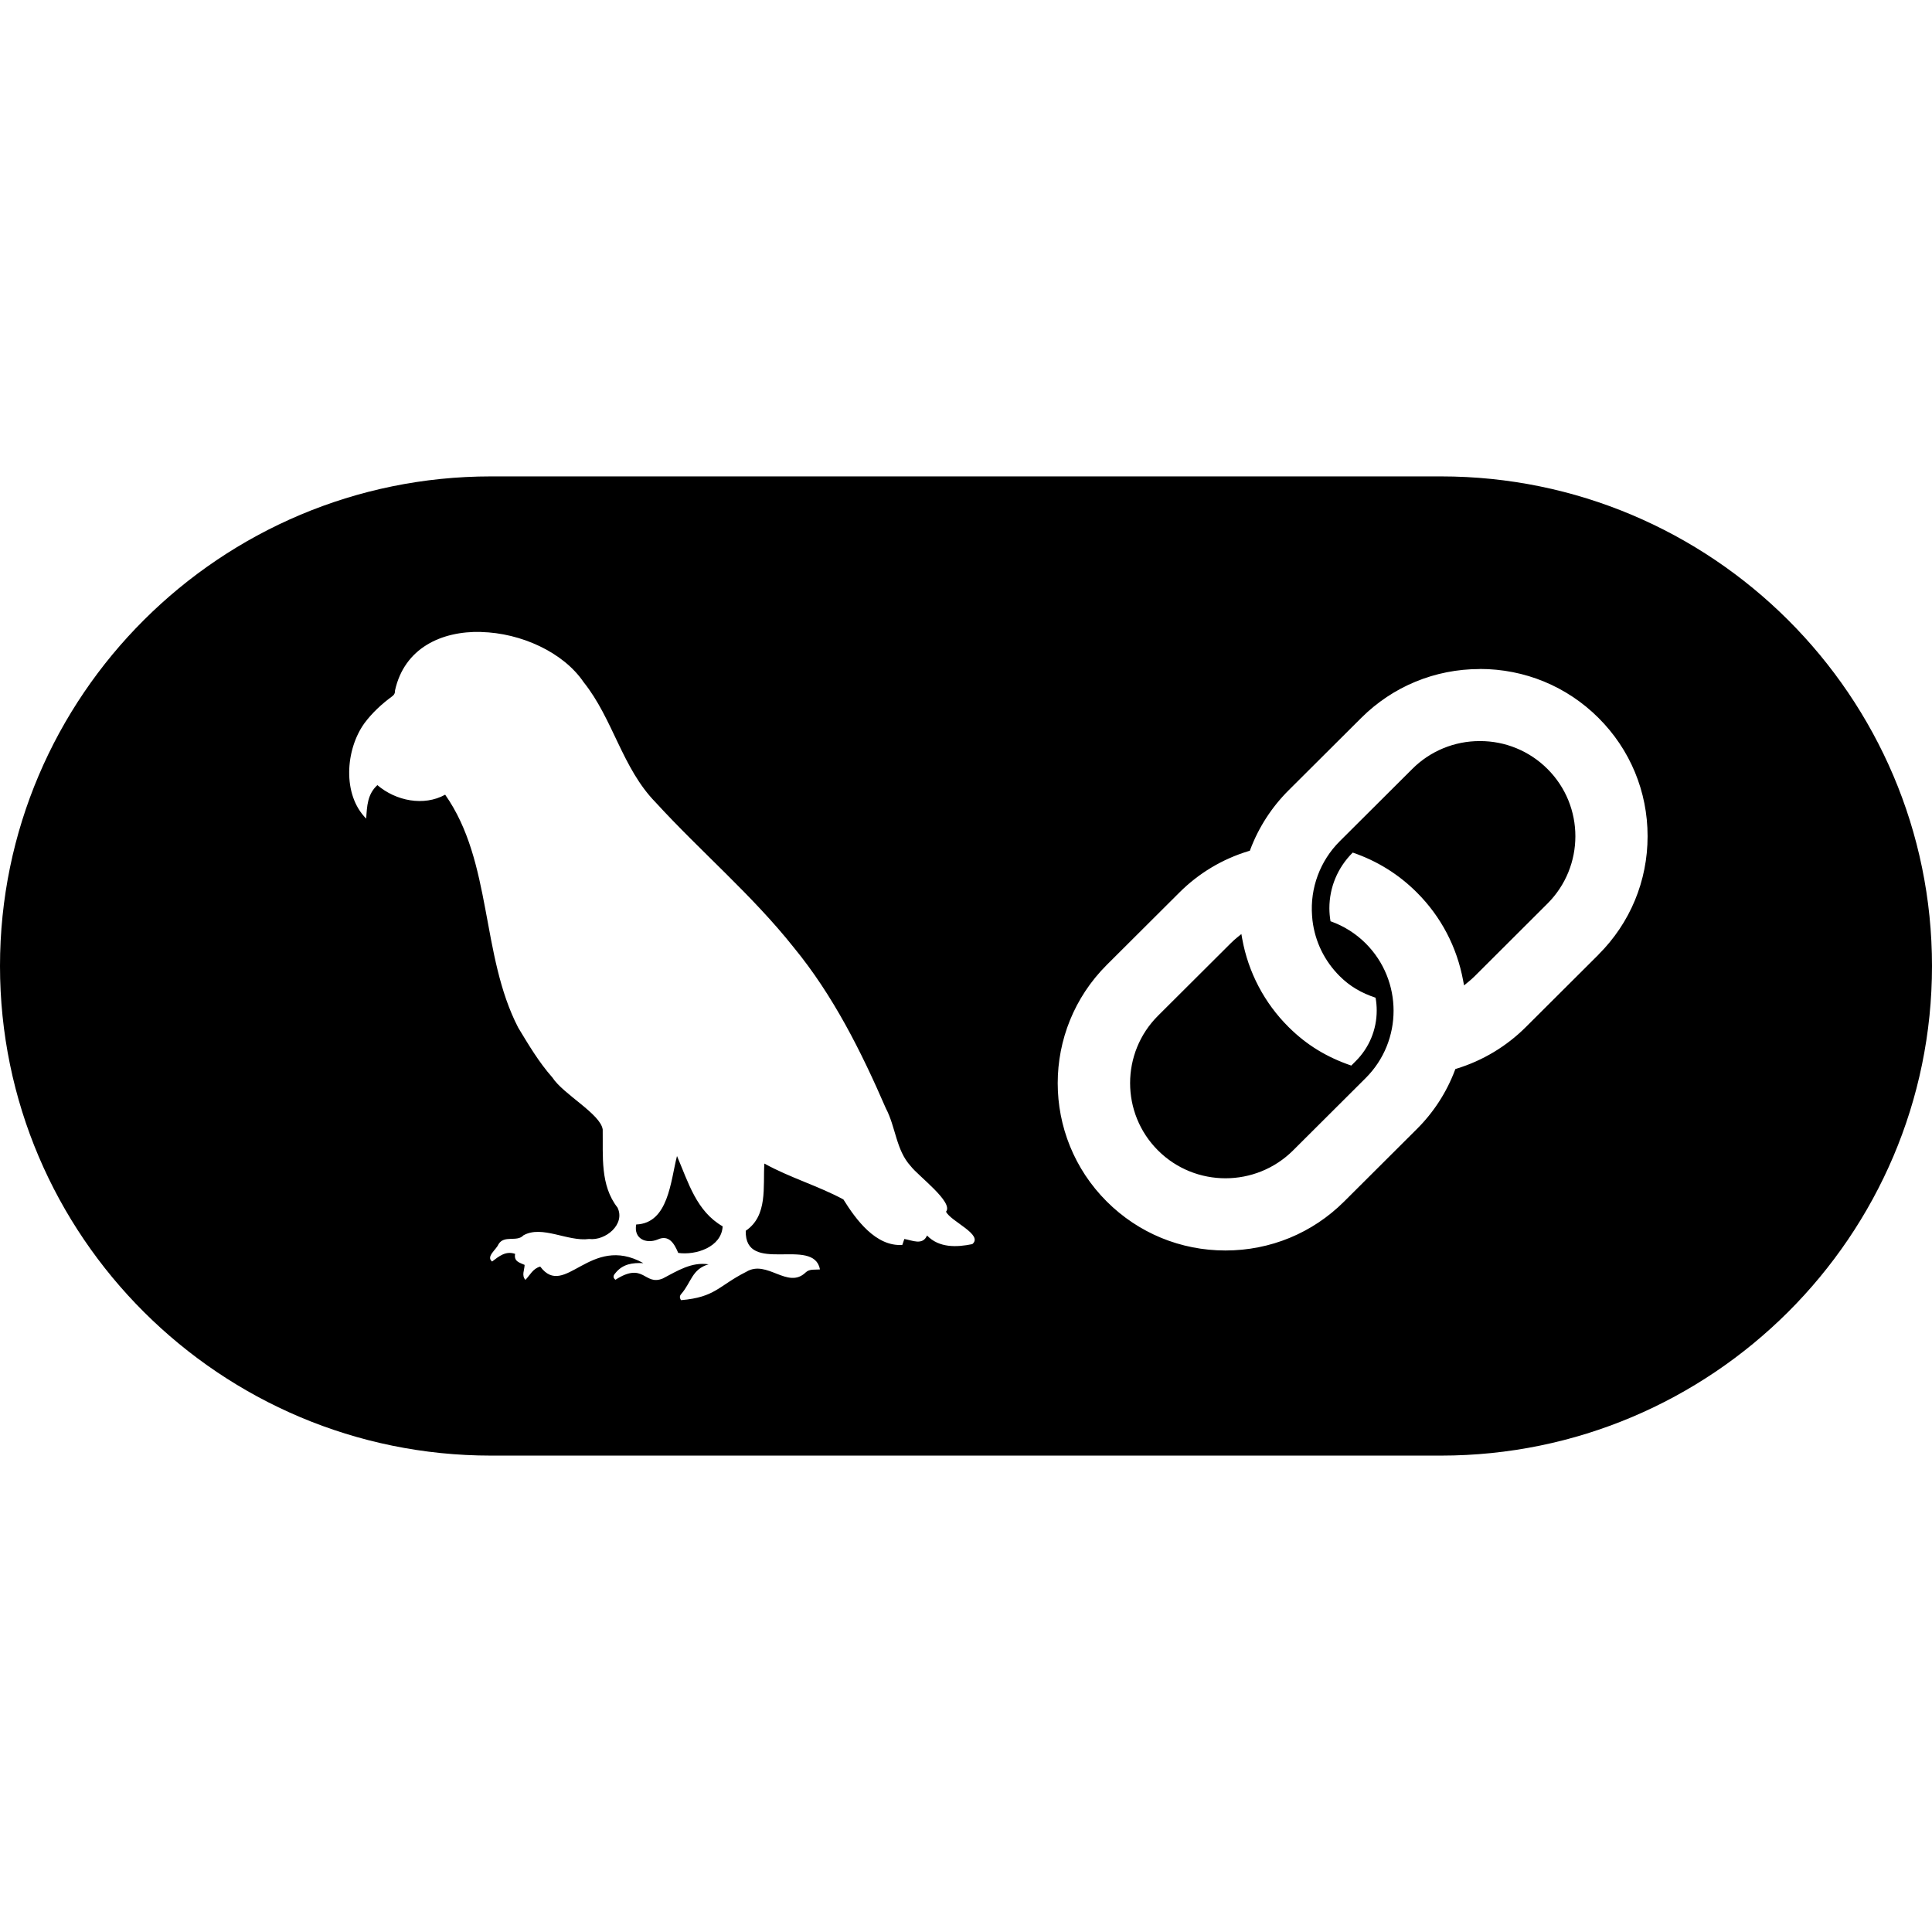
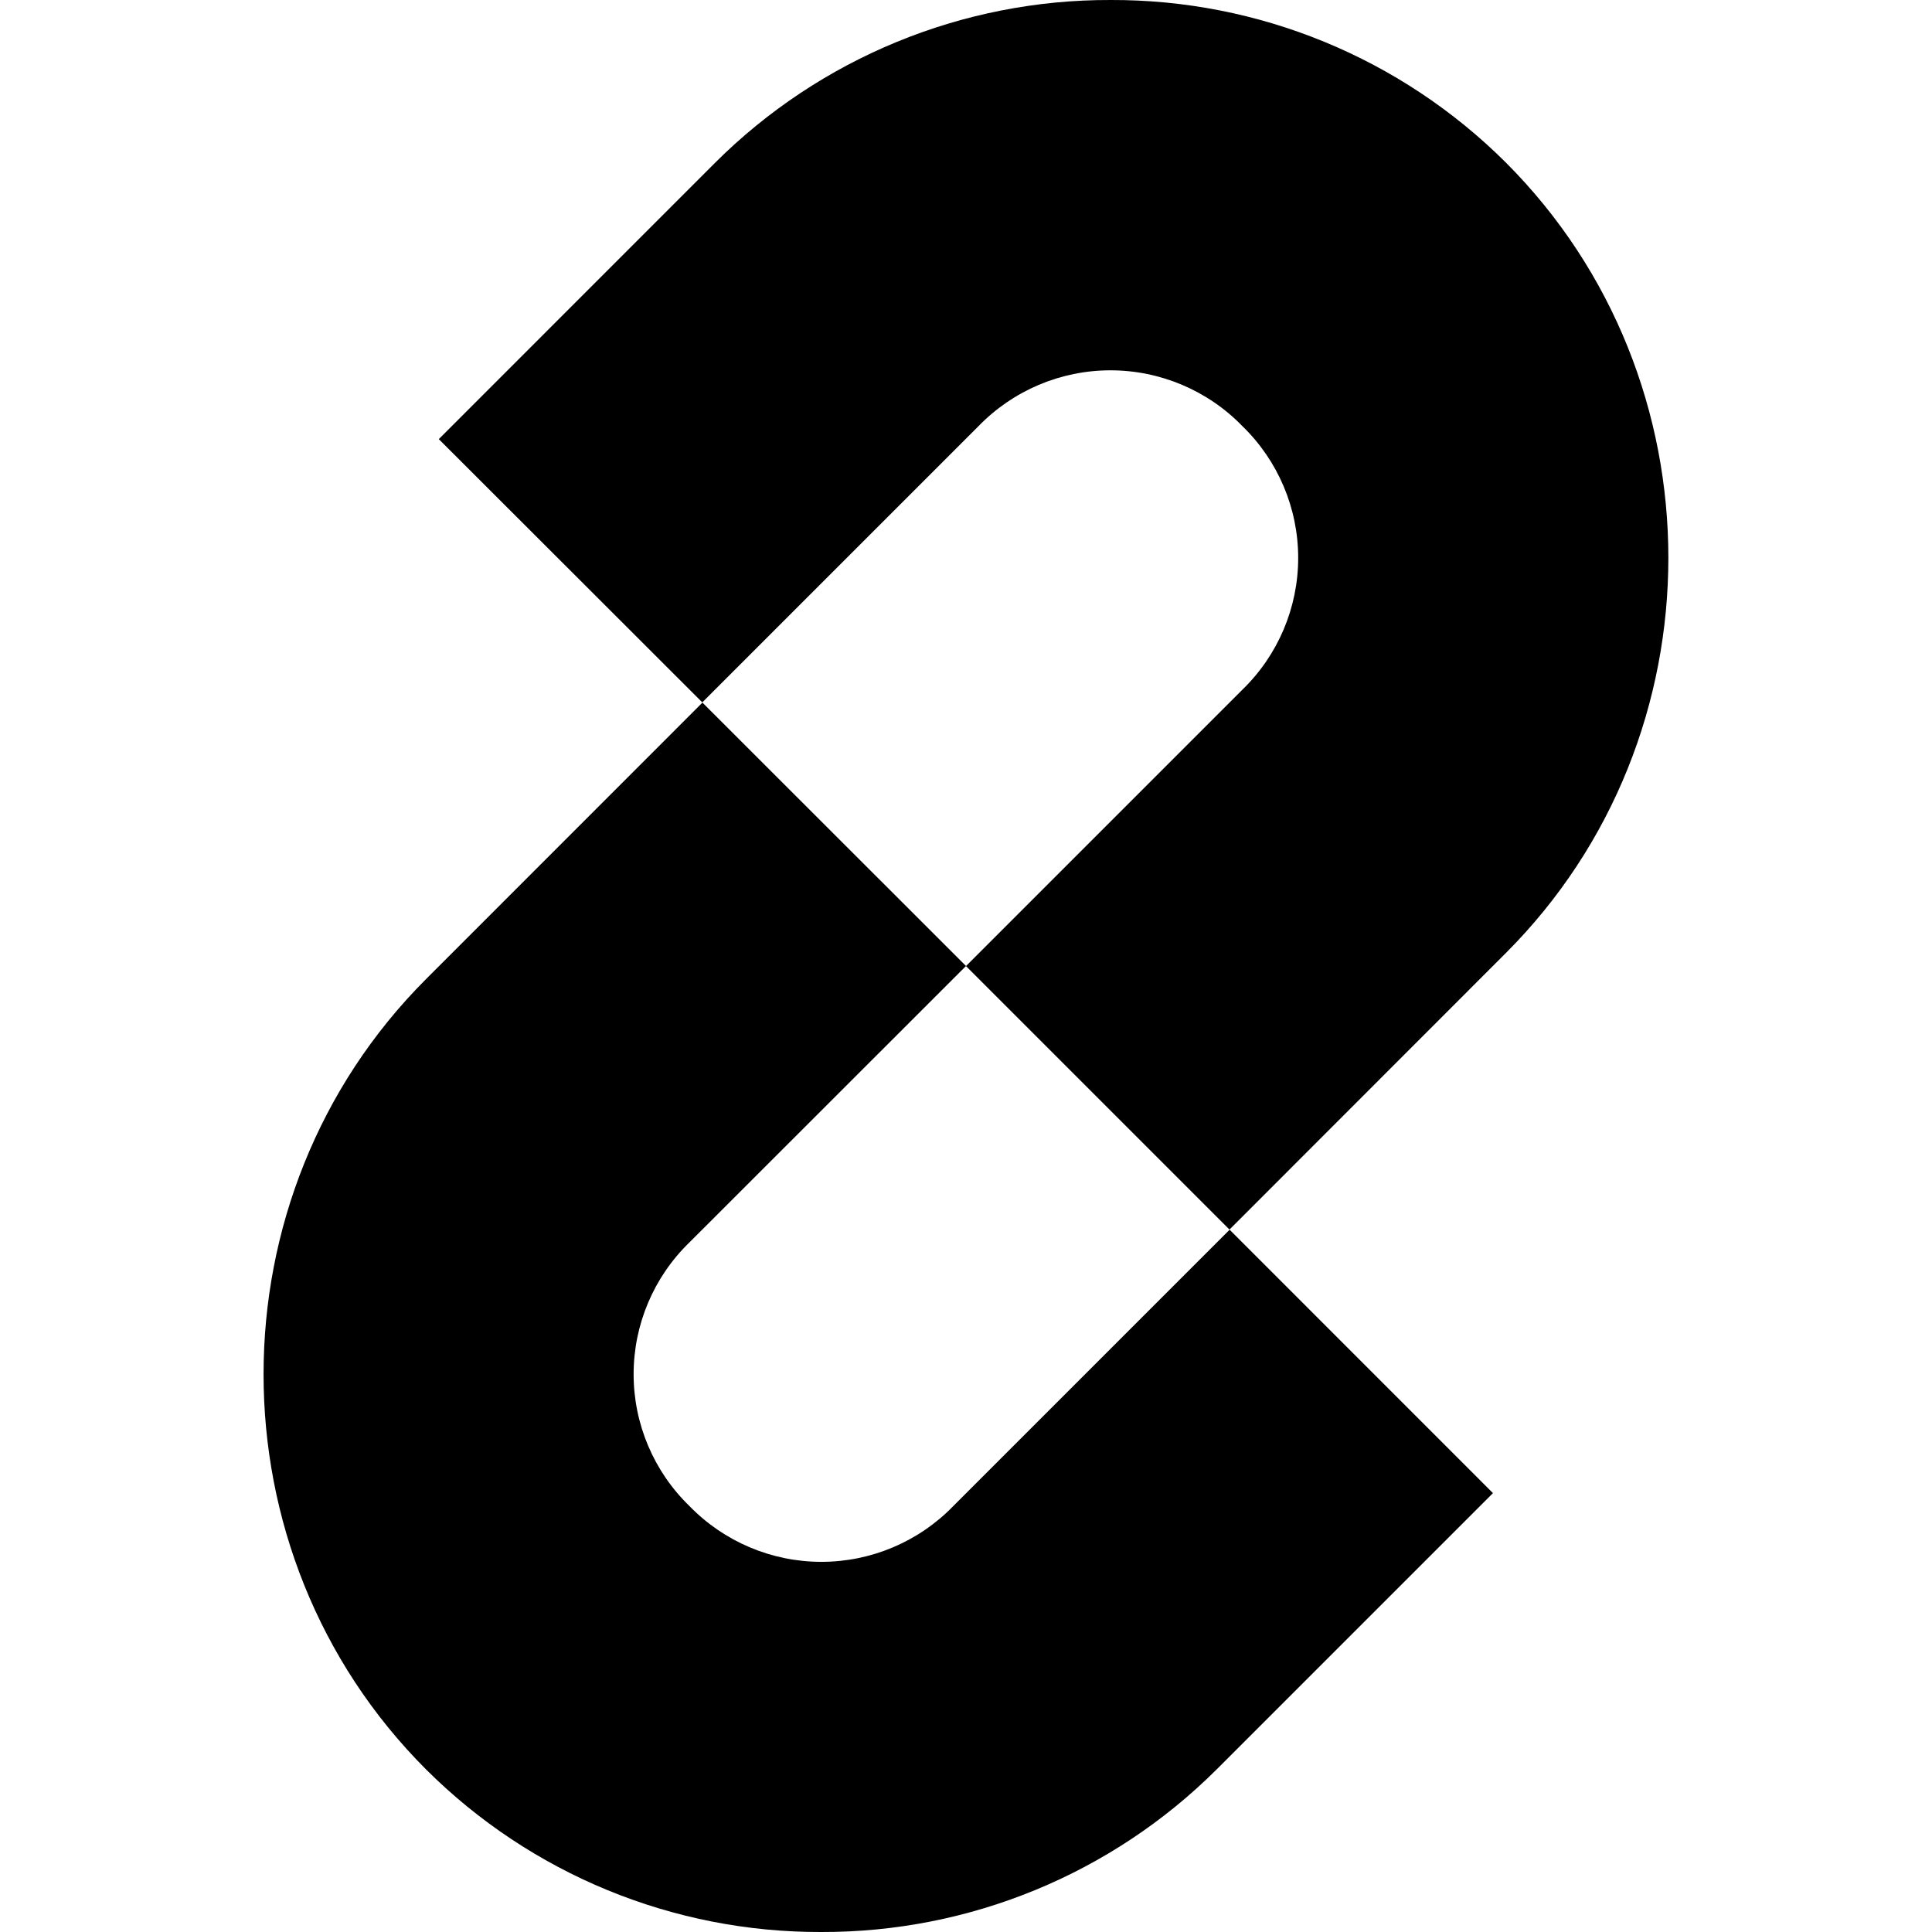
<svg xmlns="http://www.w3.org/2000/svg" role="img" viewBox="0 0 24 24">
-   <path d="M6.099 5.918C2.736 5.918 0 8.646 0 12s2.736 6.082 6.099 6.082h11.802C21.264 18.082 24 15.354 24 12s-2.736-6.082-6.099-6.082ZM5.977 7.851c.493.012 1.02.25 1.273.623.367.459.478 1.067.894 1.493.56.612 1.199 1.151 1.716 1.802.489.595.839 1.294 1.144 1.998.124.234.126.52.31.72.091.12.535.448.438.565.056.12.47.286.326.403-.194.04-.413.048-.562-.107-.055.126-.183.06-.282.043a4 4 0 0 0-.025.074c-.329.022-.575-.313-.732-.565-.311-.168-.664-.27-.982-.446-.018.289.045.648-.231.835-.014.556.844.066.922.48-.061.007-.129-.009-.177.037-.224.217-.48-.165-.739-.007-.346.174-.381.316-.81.352-.024-.036-.014-.059.006-.081.121-.14.13-.305.336-.364-.212-.033-.39.083-.569.176-.232.095-.23-.214-.588.016-.04-.032-.021-.061.002-.086.091-.111.21-.127.345-.121-.663-.369-.975.451-1.281.043-.092.024-.127.107-.184.165-.05-.055-.012-.121-.01-.186-.06-.028-.136-.041-.118-.137-.117-.04-.199.029-.286.095-.079-.061.053-.149.078-.212.07-.122.23-.025.311-.113.231-.131.552.081.816.045.203.025.454-.182.353-.39-.217-.277-.179-.639-.184-.97-.027-.193-.491-.438-.625-.646-.166-.187-.295-.405-.424-.618-.467-.901-.32-2.058-.908-2.895-.266.147-.613.077-.842-.119-.124.113-.129.26-.139.416-.297-.296-.259-.856-.022-1.185.097-.13.213-.237.342-.332.029-.021.039-.042.038-.075.117-.527.576-.739 1.069-.727m12.407.46c.557 0 1.081.216 1.474.608s.61.914.61 1.47c0 .556-.217 1.078-.61 1.47v.001l-.902.899a2.08 2.08 0 0 1-.86.517l-.016.005-.006.016a2.05 2.05 0 0 1-.474.731l-.902.899c-.393.392-.917.608-1.474.608s-1.081-.216-1.474-.608c-.813-.811-.813-2.129 0-2.94l.902-.899a2.056 2.056 0 0 1 .858-.514l.017-.005.006-.016a2.07 2.07 0 0 1 .475-.734l.902-.899c.393-.392.917-.608 1.474-.608zm0 .896a1.18 1.18 0 0 0-.839.346l-.902.899a1.181 1.181 0 0 0-.343.925l.005.057c.032.265.149.504.337.692.13.13.273.211.447.269a.9.9 0 0 1 .014.158.884.884 0 0 1-.261.63l-.055.055c-.301-.103-.552-.253-.779-.479a2.06 2.06 0 0 1-.576-1.097l-.01-.058-.046.037a1.1 1.1 0 0 0-.088.079l-.902.899c-.462.461-.462 1.212 0 1.673.231.231.535.346.839.346.304 0 .608-.116.839-.346l.902-.899c.462-.461.462-1.211 0-1.673a1.17 1.17 0 0 0-.437-.275 1 1 0 0 1-.014-.161c0-.259.102-.505.29-.692.302.103.57.269.796.495.301.3.499.679.576 1.097l.011.058.045-.037a1.1 1.1 0 0 0 .089-.079l.902-.9c.462-.461.463-1.212 0-1.673a1.18 1.18 0 0 0-.84-.346Zm-9.973 5.157-.001.001c-.079.308-.105.832-.506.847-.033.178.123.244.266.187.141-.065.208.051.256.166.218.032.539-.072.552-.33-.325-.187-.425-.542-.566-.871" />
+   <path d="M13.796 0a6.93 6.93 0 0 0-4.91 2.019L5.451 5.455l3.273 3.27 3.432-3.432a2.284 2.284 0 0 1 3.277 0 2.28 2.28 0 0 1 0 3.275L12 12.001l3.273 3.273 3.433-3.435c2.692-2.692 2.692-7.127 0-9.82A6.92 6.92 0 0 0 13.796 0m-5.07 8.728-3.433 3.434c-2.692 2.693-2.692 7.126 0 9.819A6.92 6.92 0 0 0 10.203 24a6.93 6.93 0 0 0 4.911-2.02l3.432-3.432-3.271-3.272-3.433 3.433a2.284 2.284 0 0 1-3.277 0 2.28 2.28 0 0 1 0-3.276L12 12z" />
</svg>
